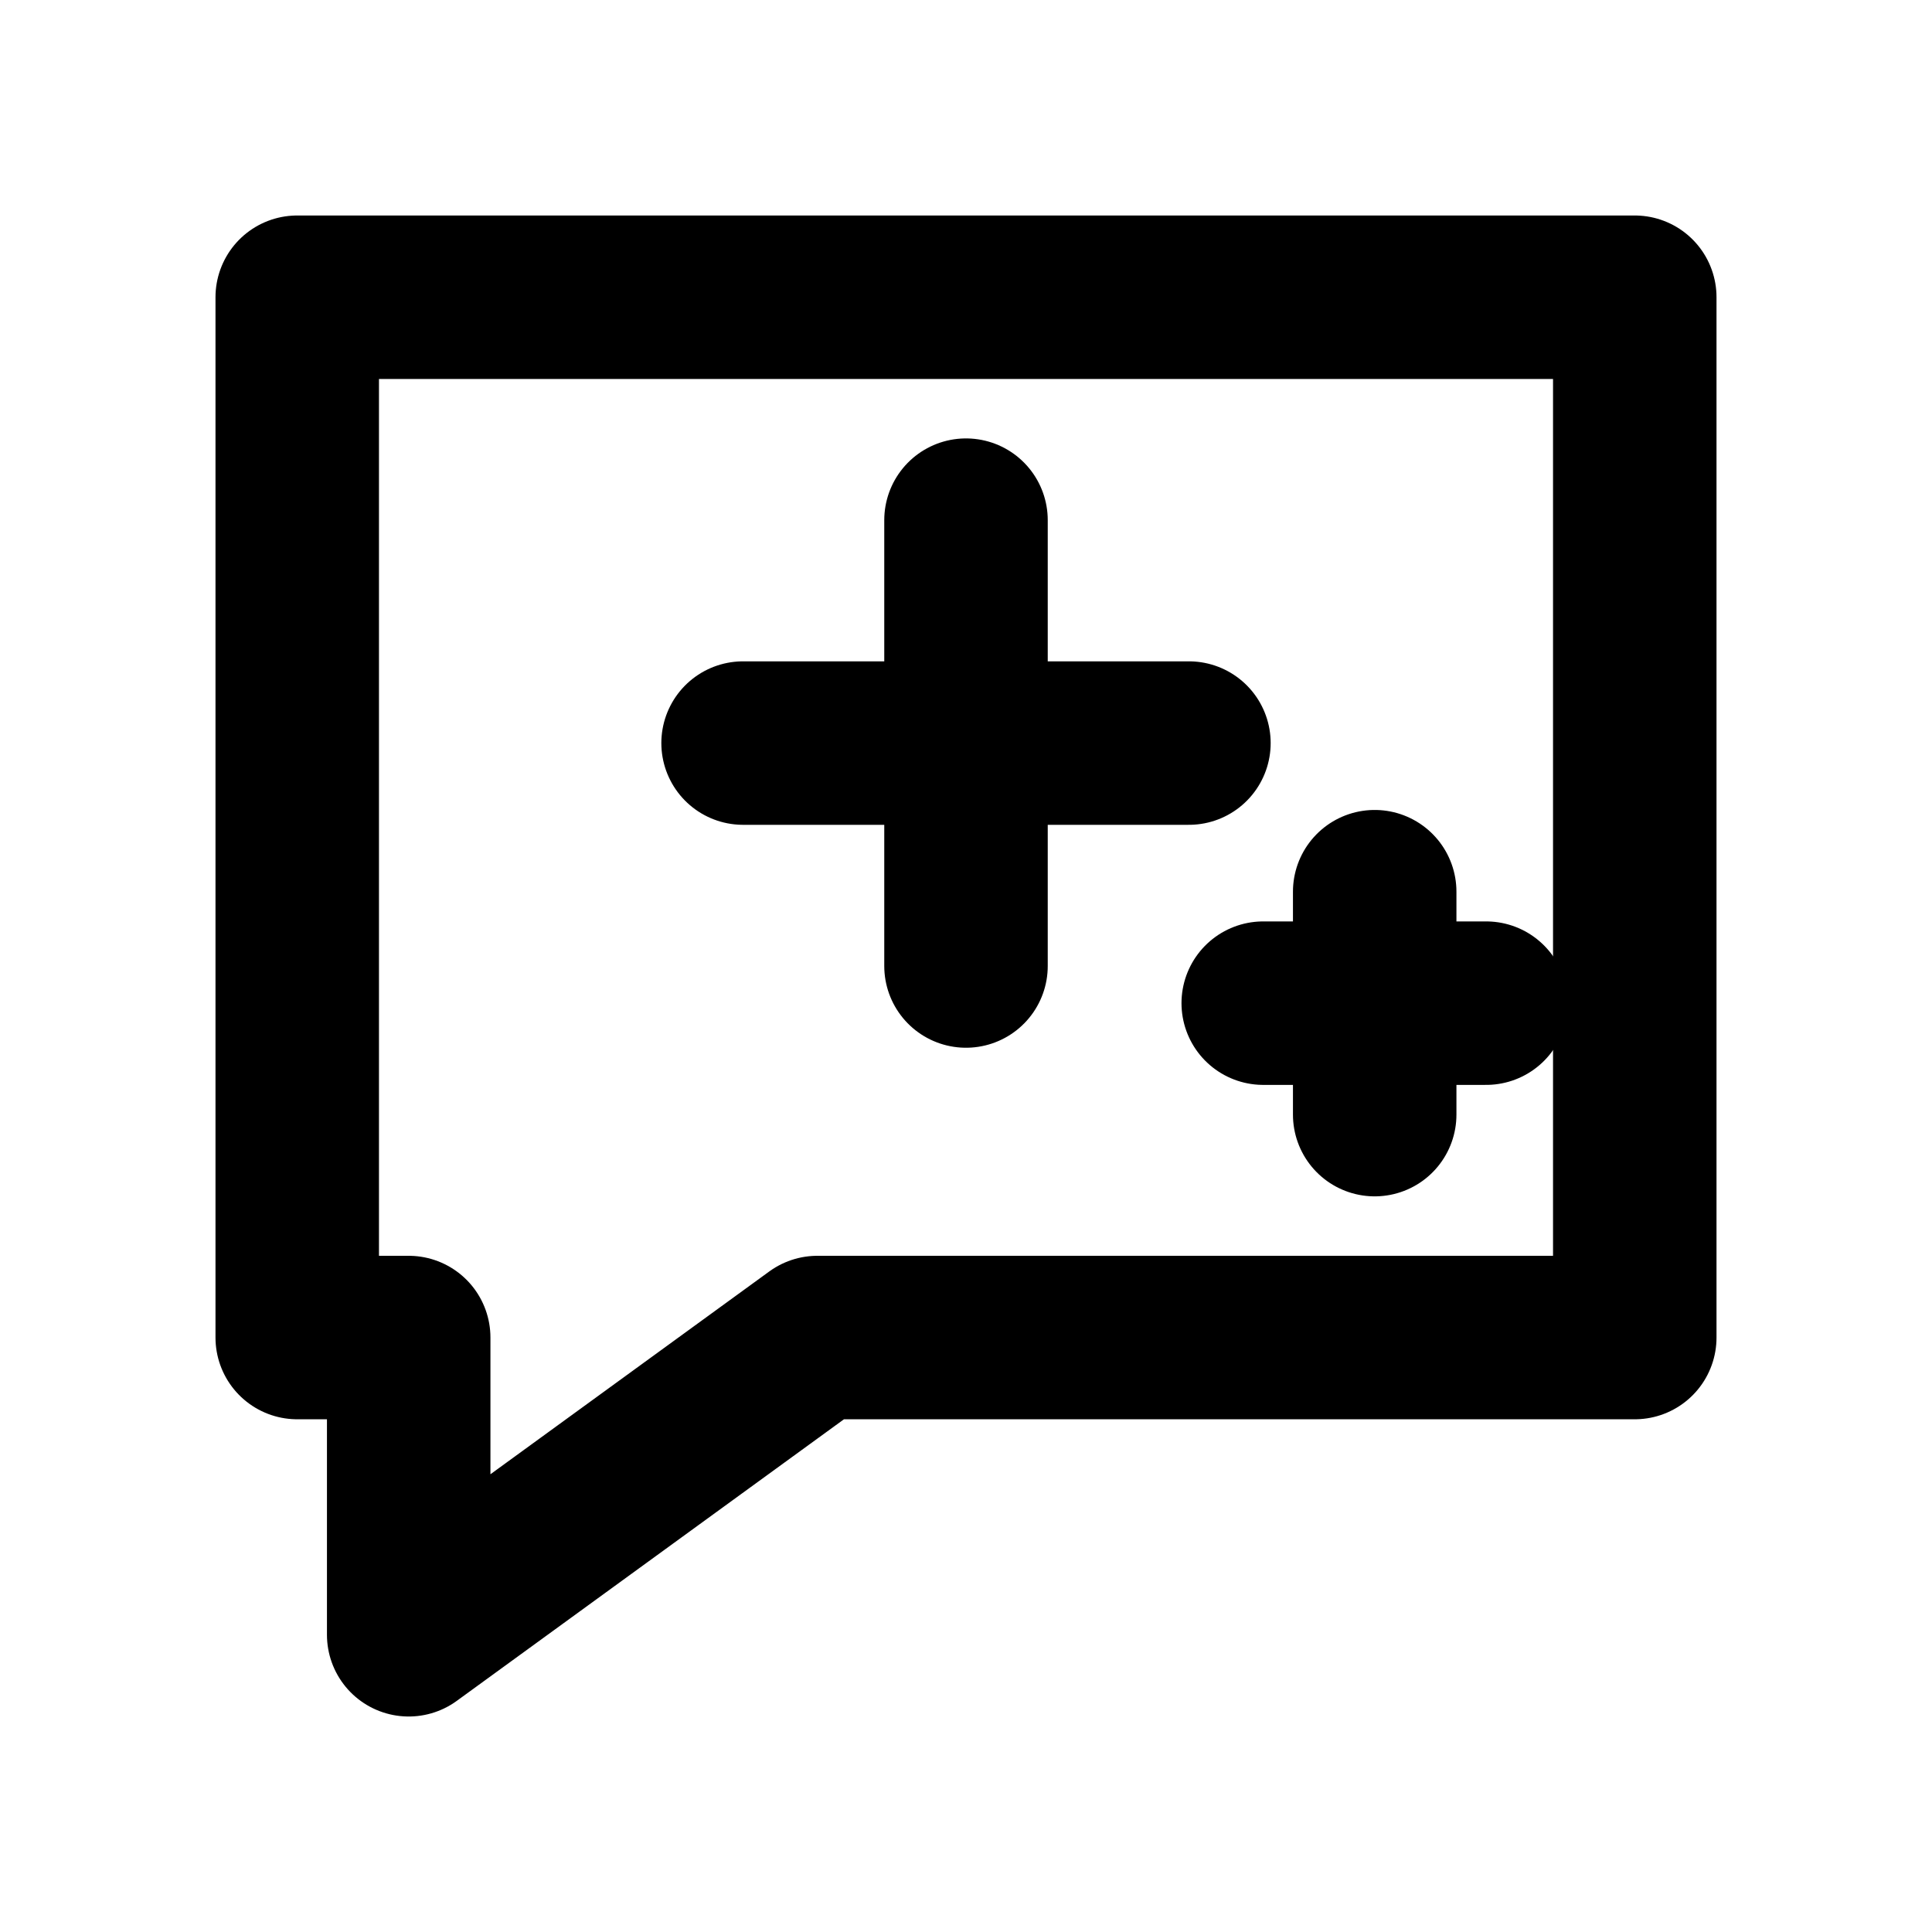
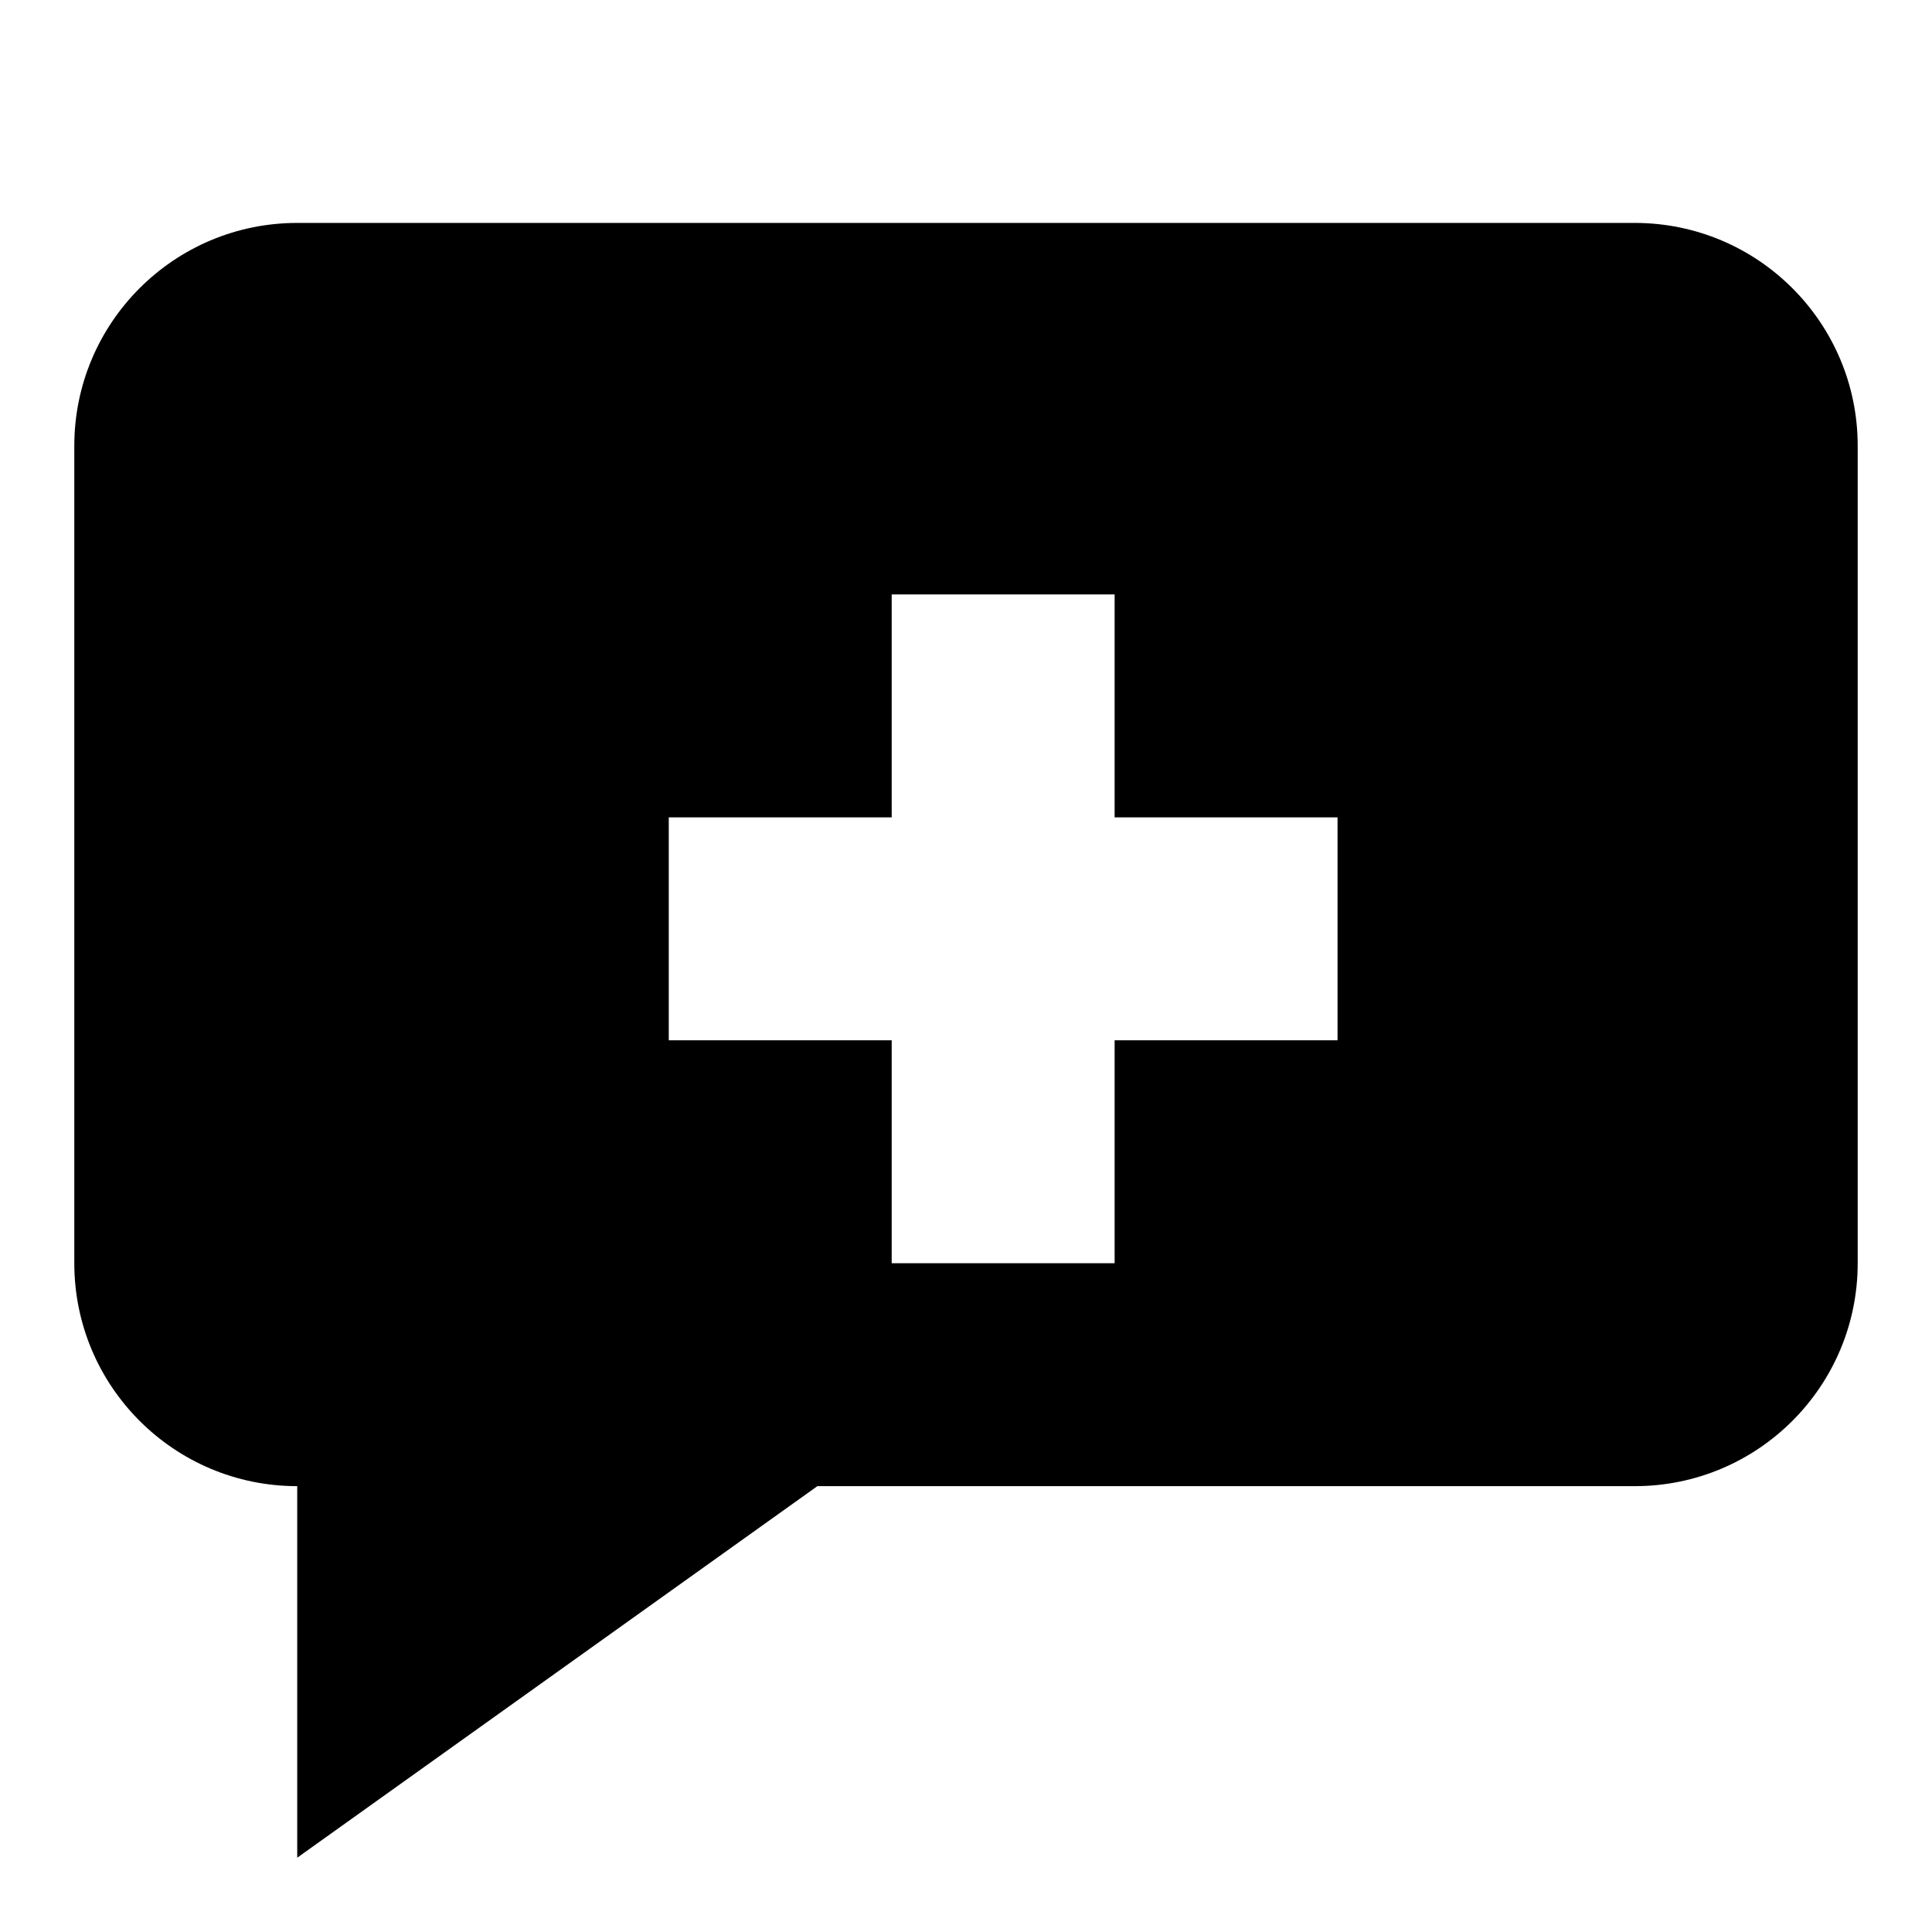
- <svg xmlns="http://www.w3.org/2000/svg" width="26" height="26" viewBox="0 0 26 26" fill="none">
-   <path d="M4 4h18v14H11l-5.5 4v-4H4V4Z" stroke="#000" stroke-width="2.2" stroke-linejoin="round" />
-   <path d="M13 7v6M10 10h6M18.5 12v3M17 13.5h3" stroke="#000" stroke-width="2.2" stroke-linecap="round" />
+ <svg xmlns="http://www.w3.org/2000/svg" width="26" height="26" viewBox="0 0 26 26">
+   <path d="M4 3h18a3 3 0 0 1 3 3v11a3 3 0 0 1-3 3H11l-7 5v-5a3 3 0 0 1-3-3V6a3 3 0 0 1 3-3Zm8 5v3H9v3h3v3h3v-3h3v-3h-3V8h-3Z" />
</svg>
